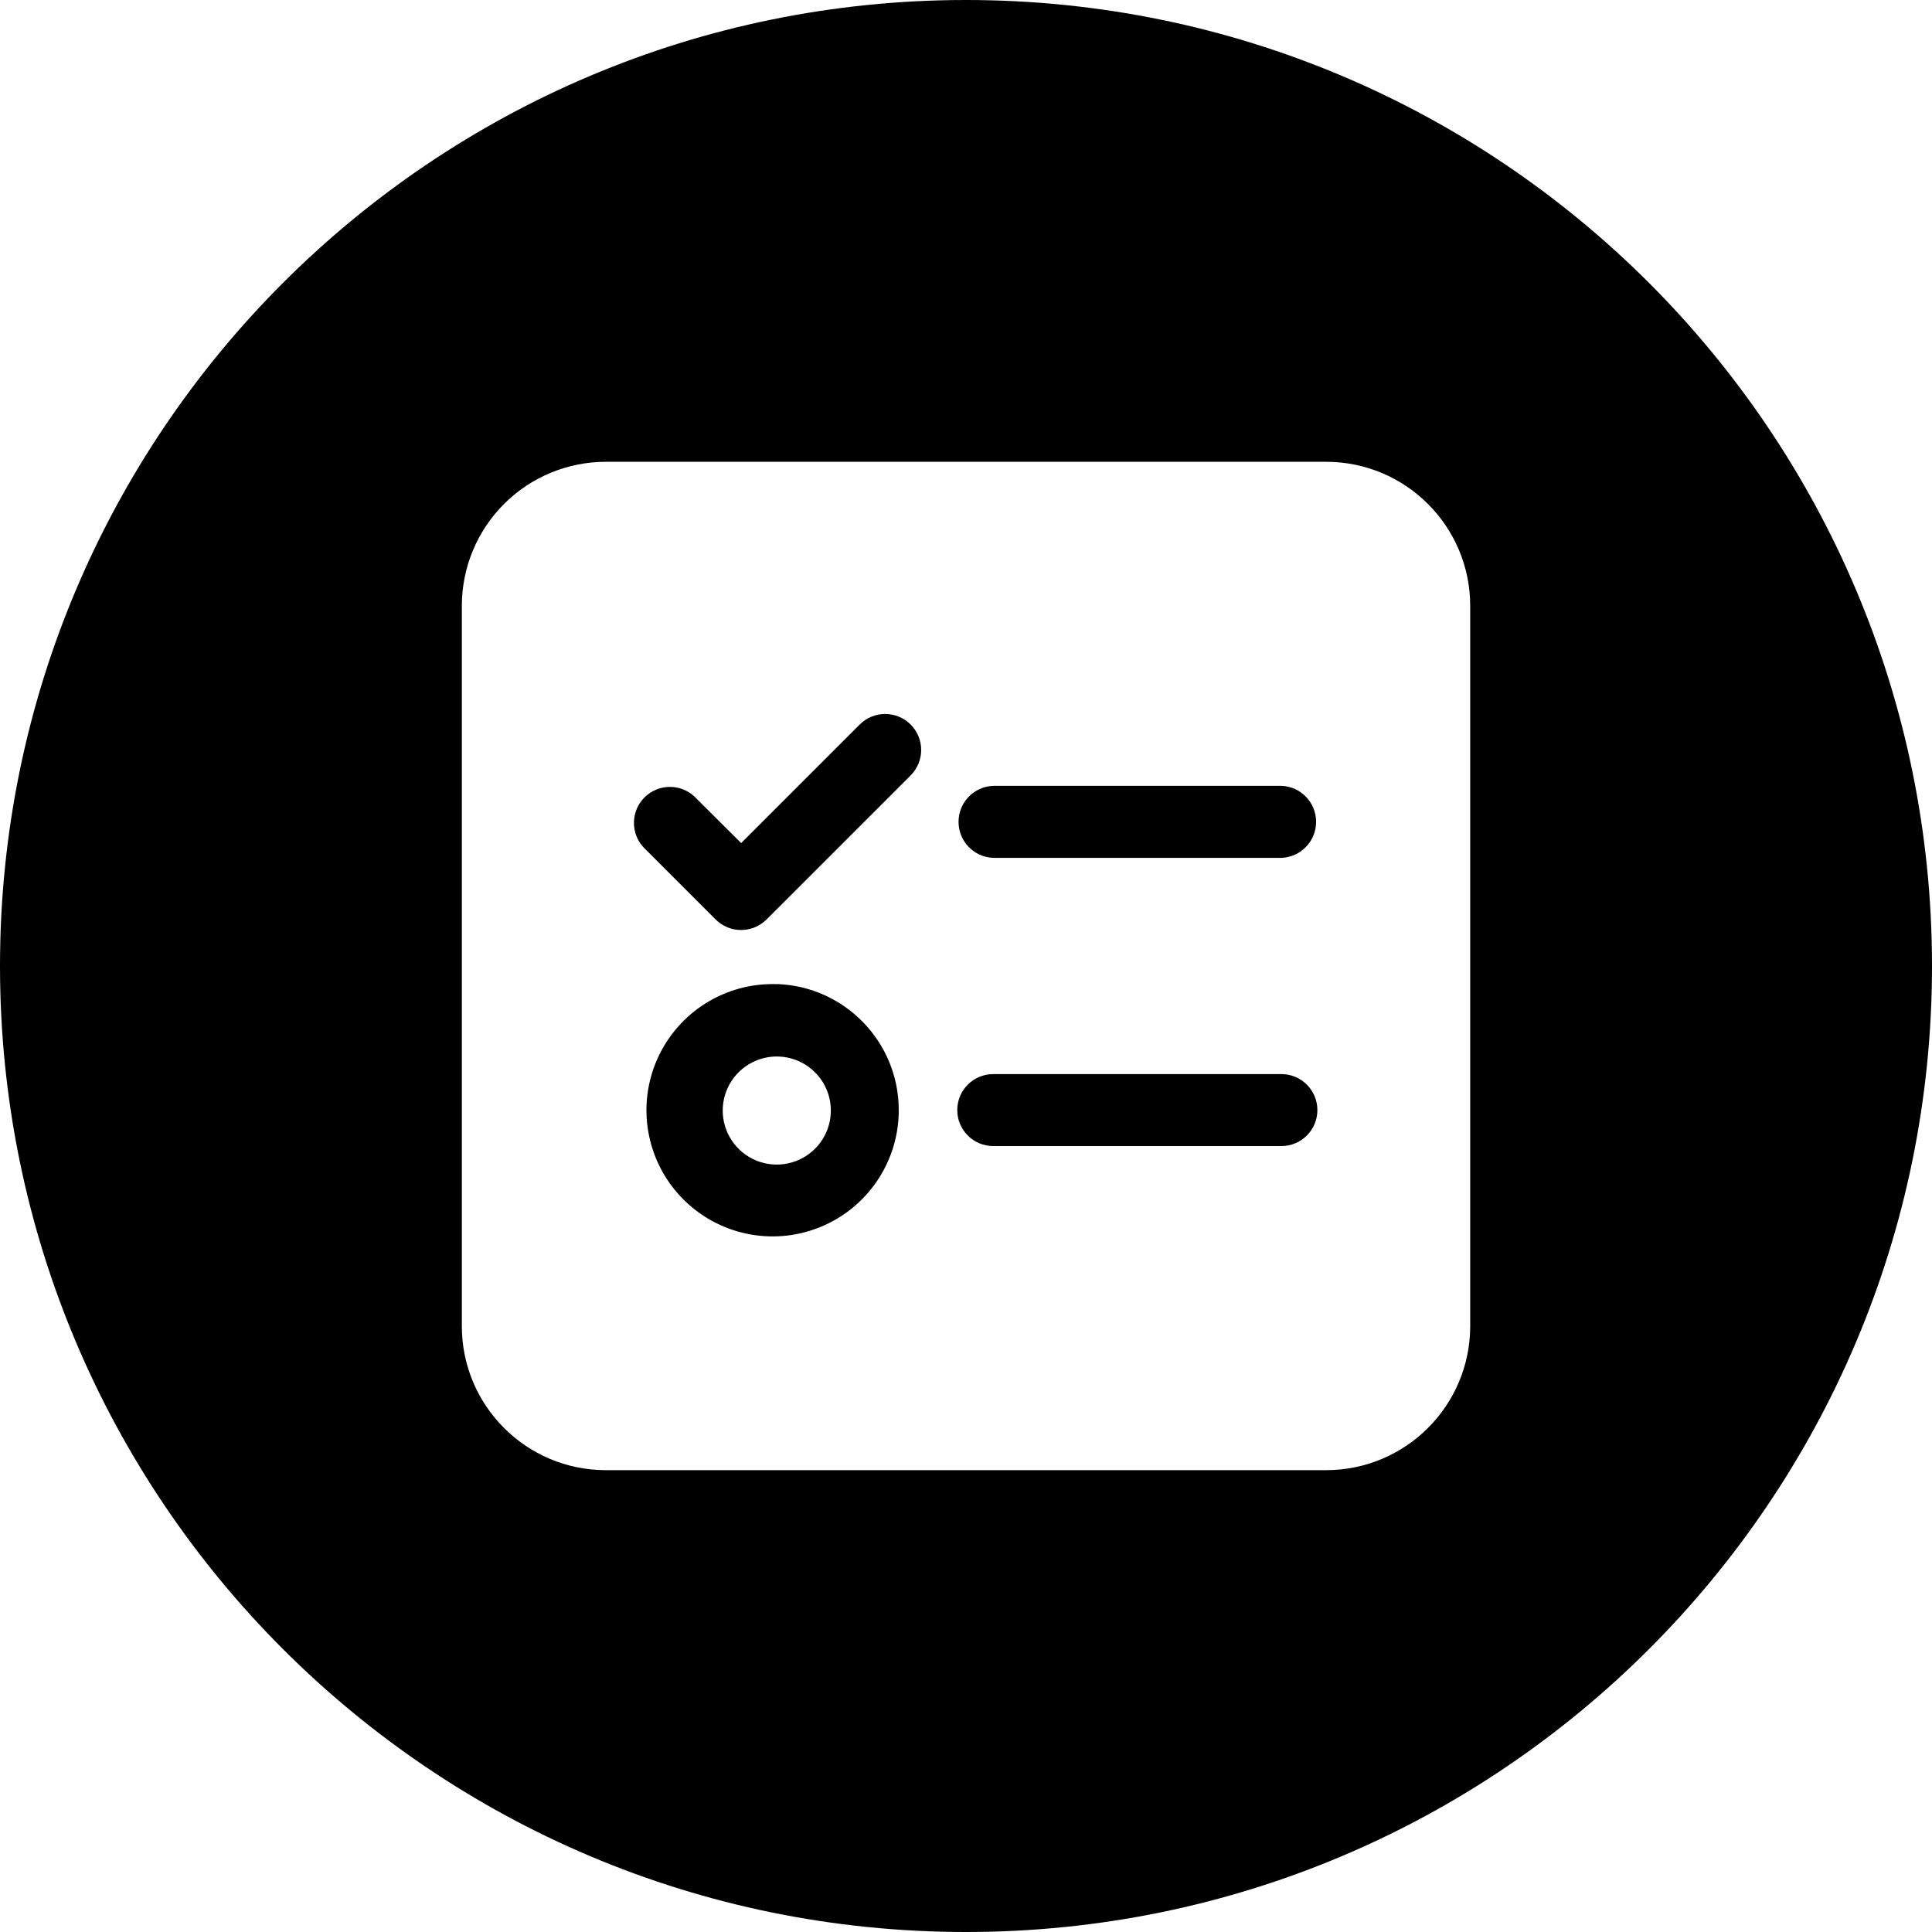
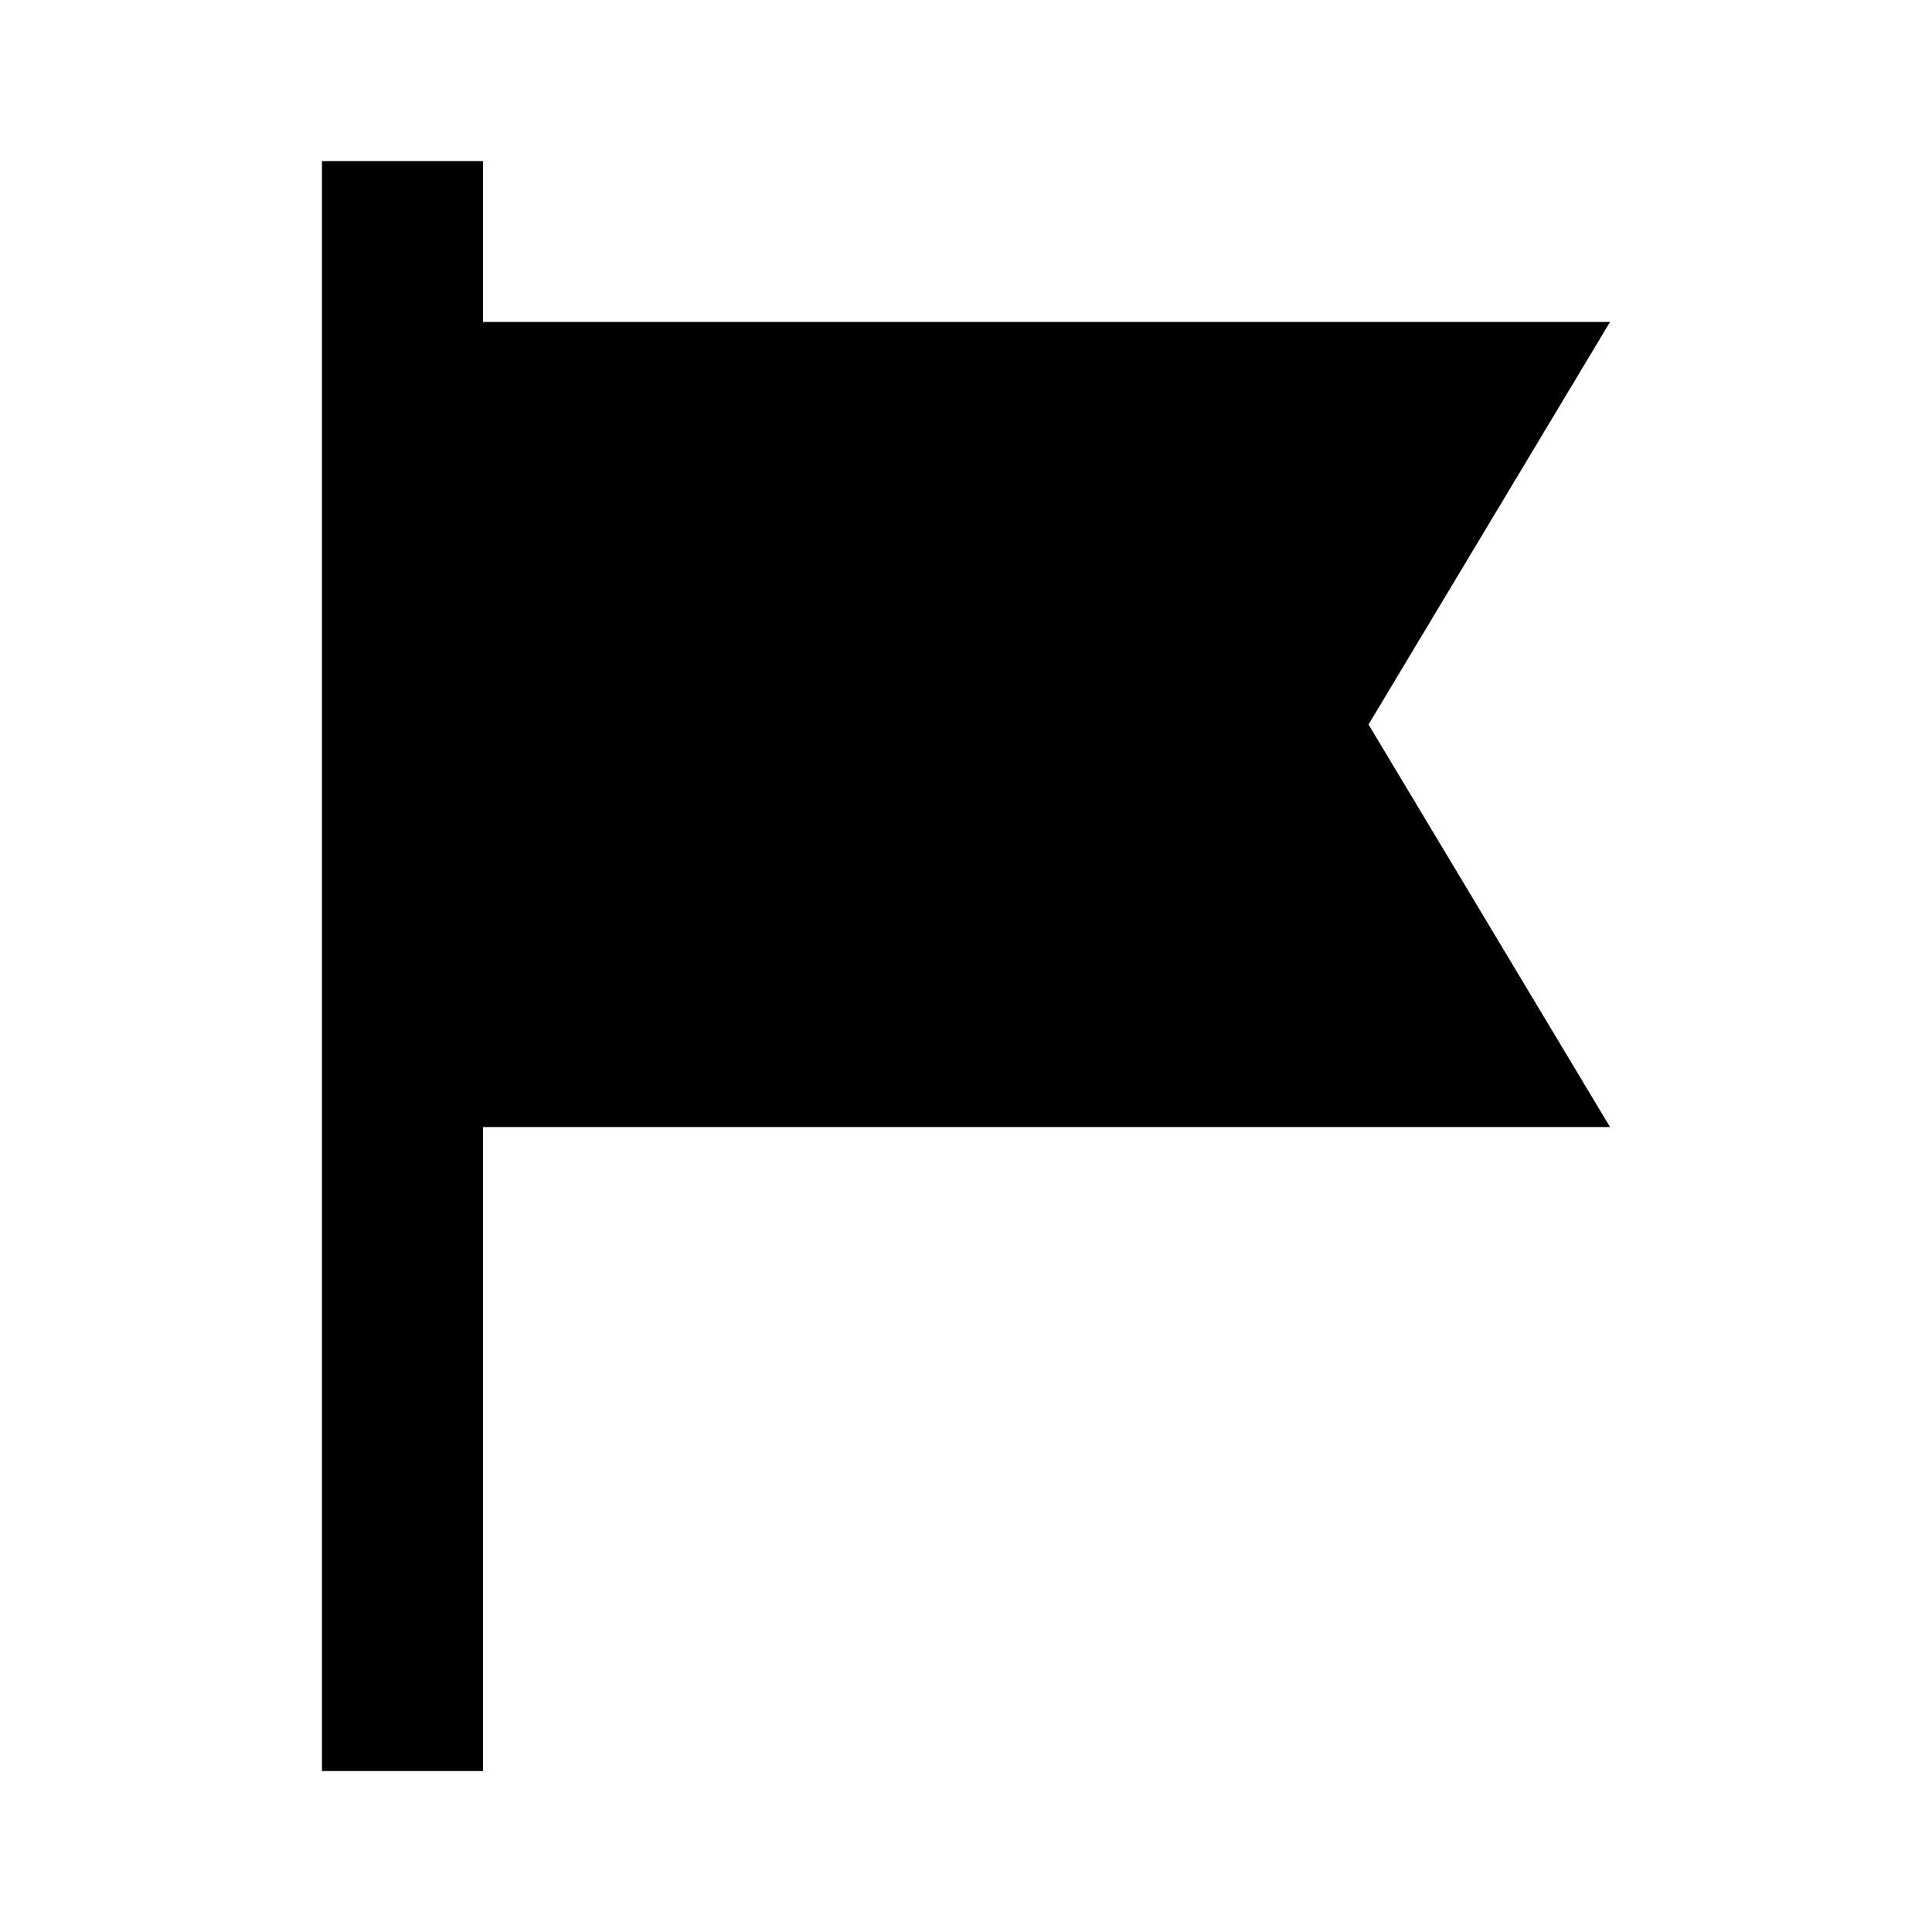
<svg xmlns="http://www.w3.org/2000/svg" class="icon" width="200px" height="200.00px" viewBox="0 0 1024 1024" version="1.1">
-   <path d="M411.904 521.626a66.867 66.867 0 1 0 64.461 66.842 66.867 66.867 0 0 0-64.461-66.893z m20.25 87.04a28.646 28.646 0 1 1-0.205-40.32 28.621 28.621 0 0 1 0.205 40.32z" />
-   <path d="M526.438 454.682h152.73a19.098 19.098 0 0 0 0-38.17h-152.73a19.098 19.098 0 0 0 0 38.17z" />
-   <path d="M455.68 384l-62.848 62.848-24.73-24.627a19.072 19.072 0 0 0-26.957 26.957l38.17 38.17a19.072 19.072 0 0 0 26.957 0l76.365-76.339A19.072 19.072 0 1 0 455.68 384z" />
-   <path d="M679.168 569.293h-152.73a19.072 19.072 0 0 0 0 38.144h152.73a19.072 19.072 0 1 0 0-38.144z" />
-   <path d="M512 0a512 512 0 1 0 512 512A512 512 0 0 0 512 0z m267.238 702.848a76.39 76.39 0 0 1-76.365 76.365H321.126a76.339 76.339 0 0 1-76.339-76.365V321.101a76.339 76.339 0 0 1 76.416-76.339h381.67a76.39 76.39 0 0 1 76.365 76.39z" />
+   <path d="M170.65 85.35H256v853.35H170.65zM256 170.65h597.35l-128 213.35 128 213.35H256z" />
</svg>
